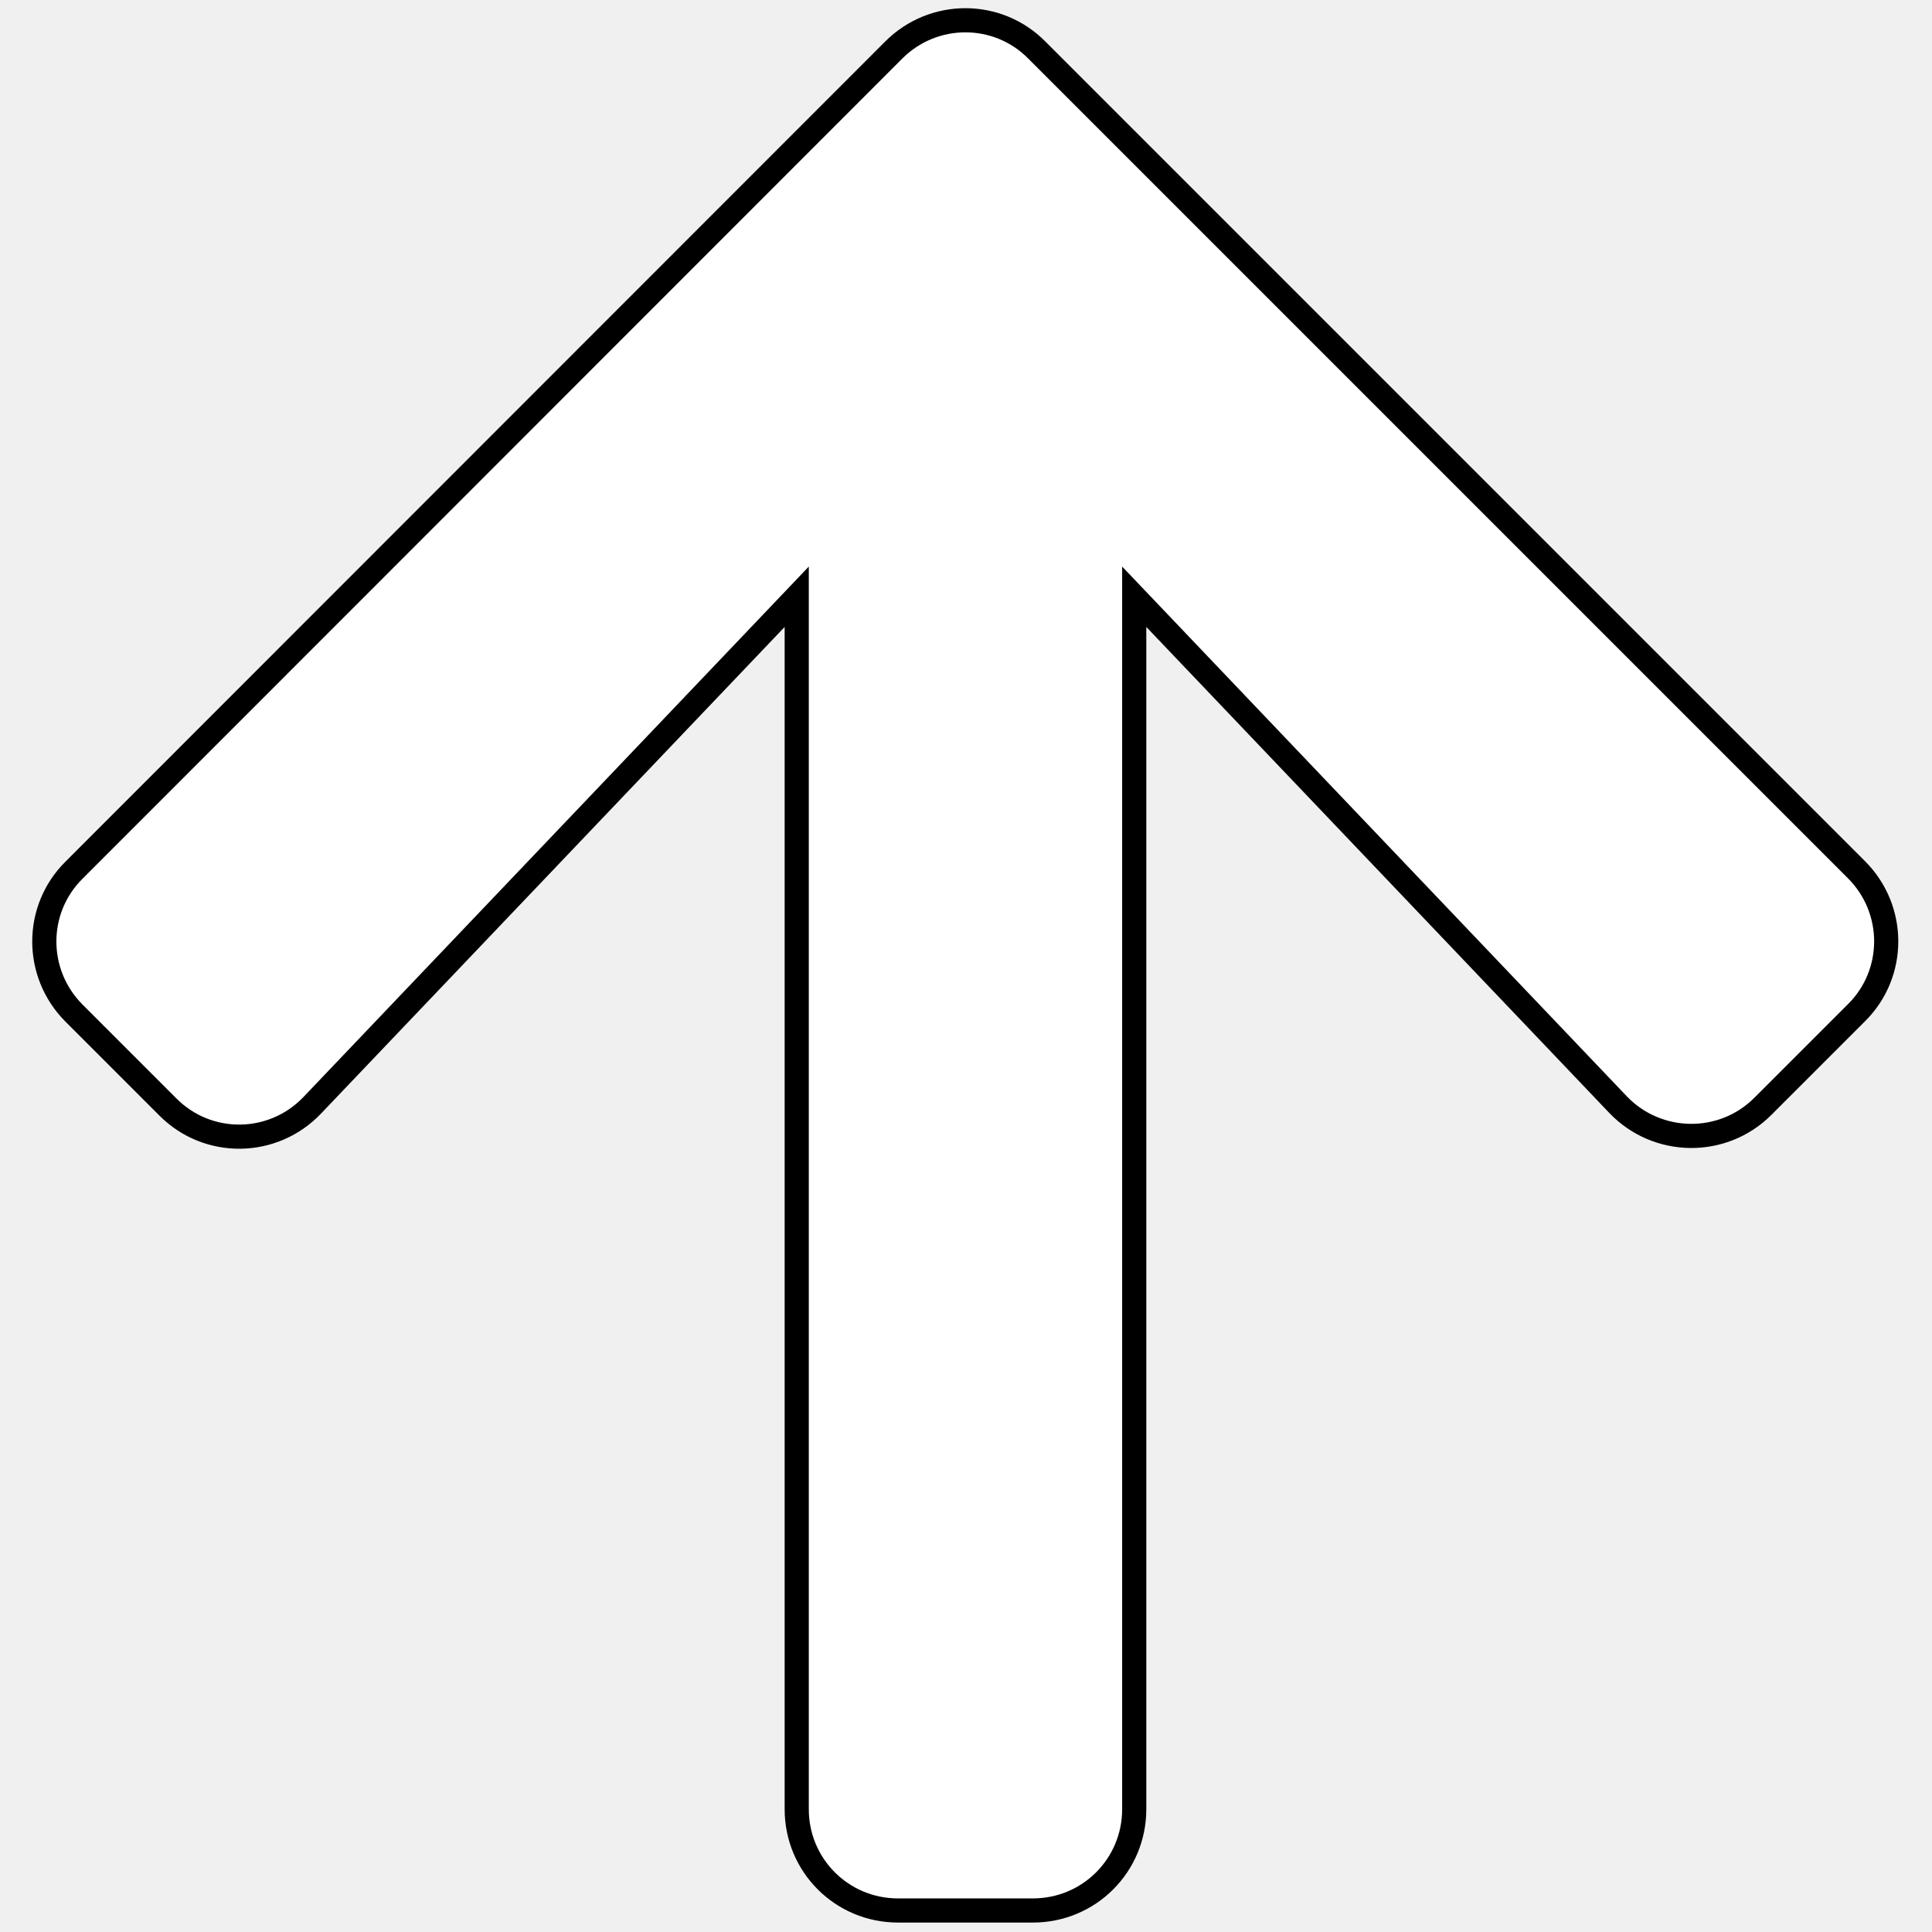
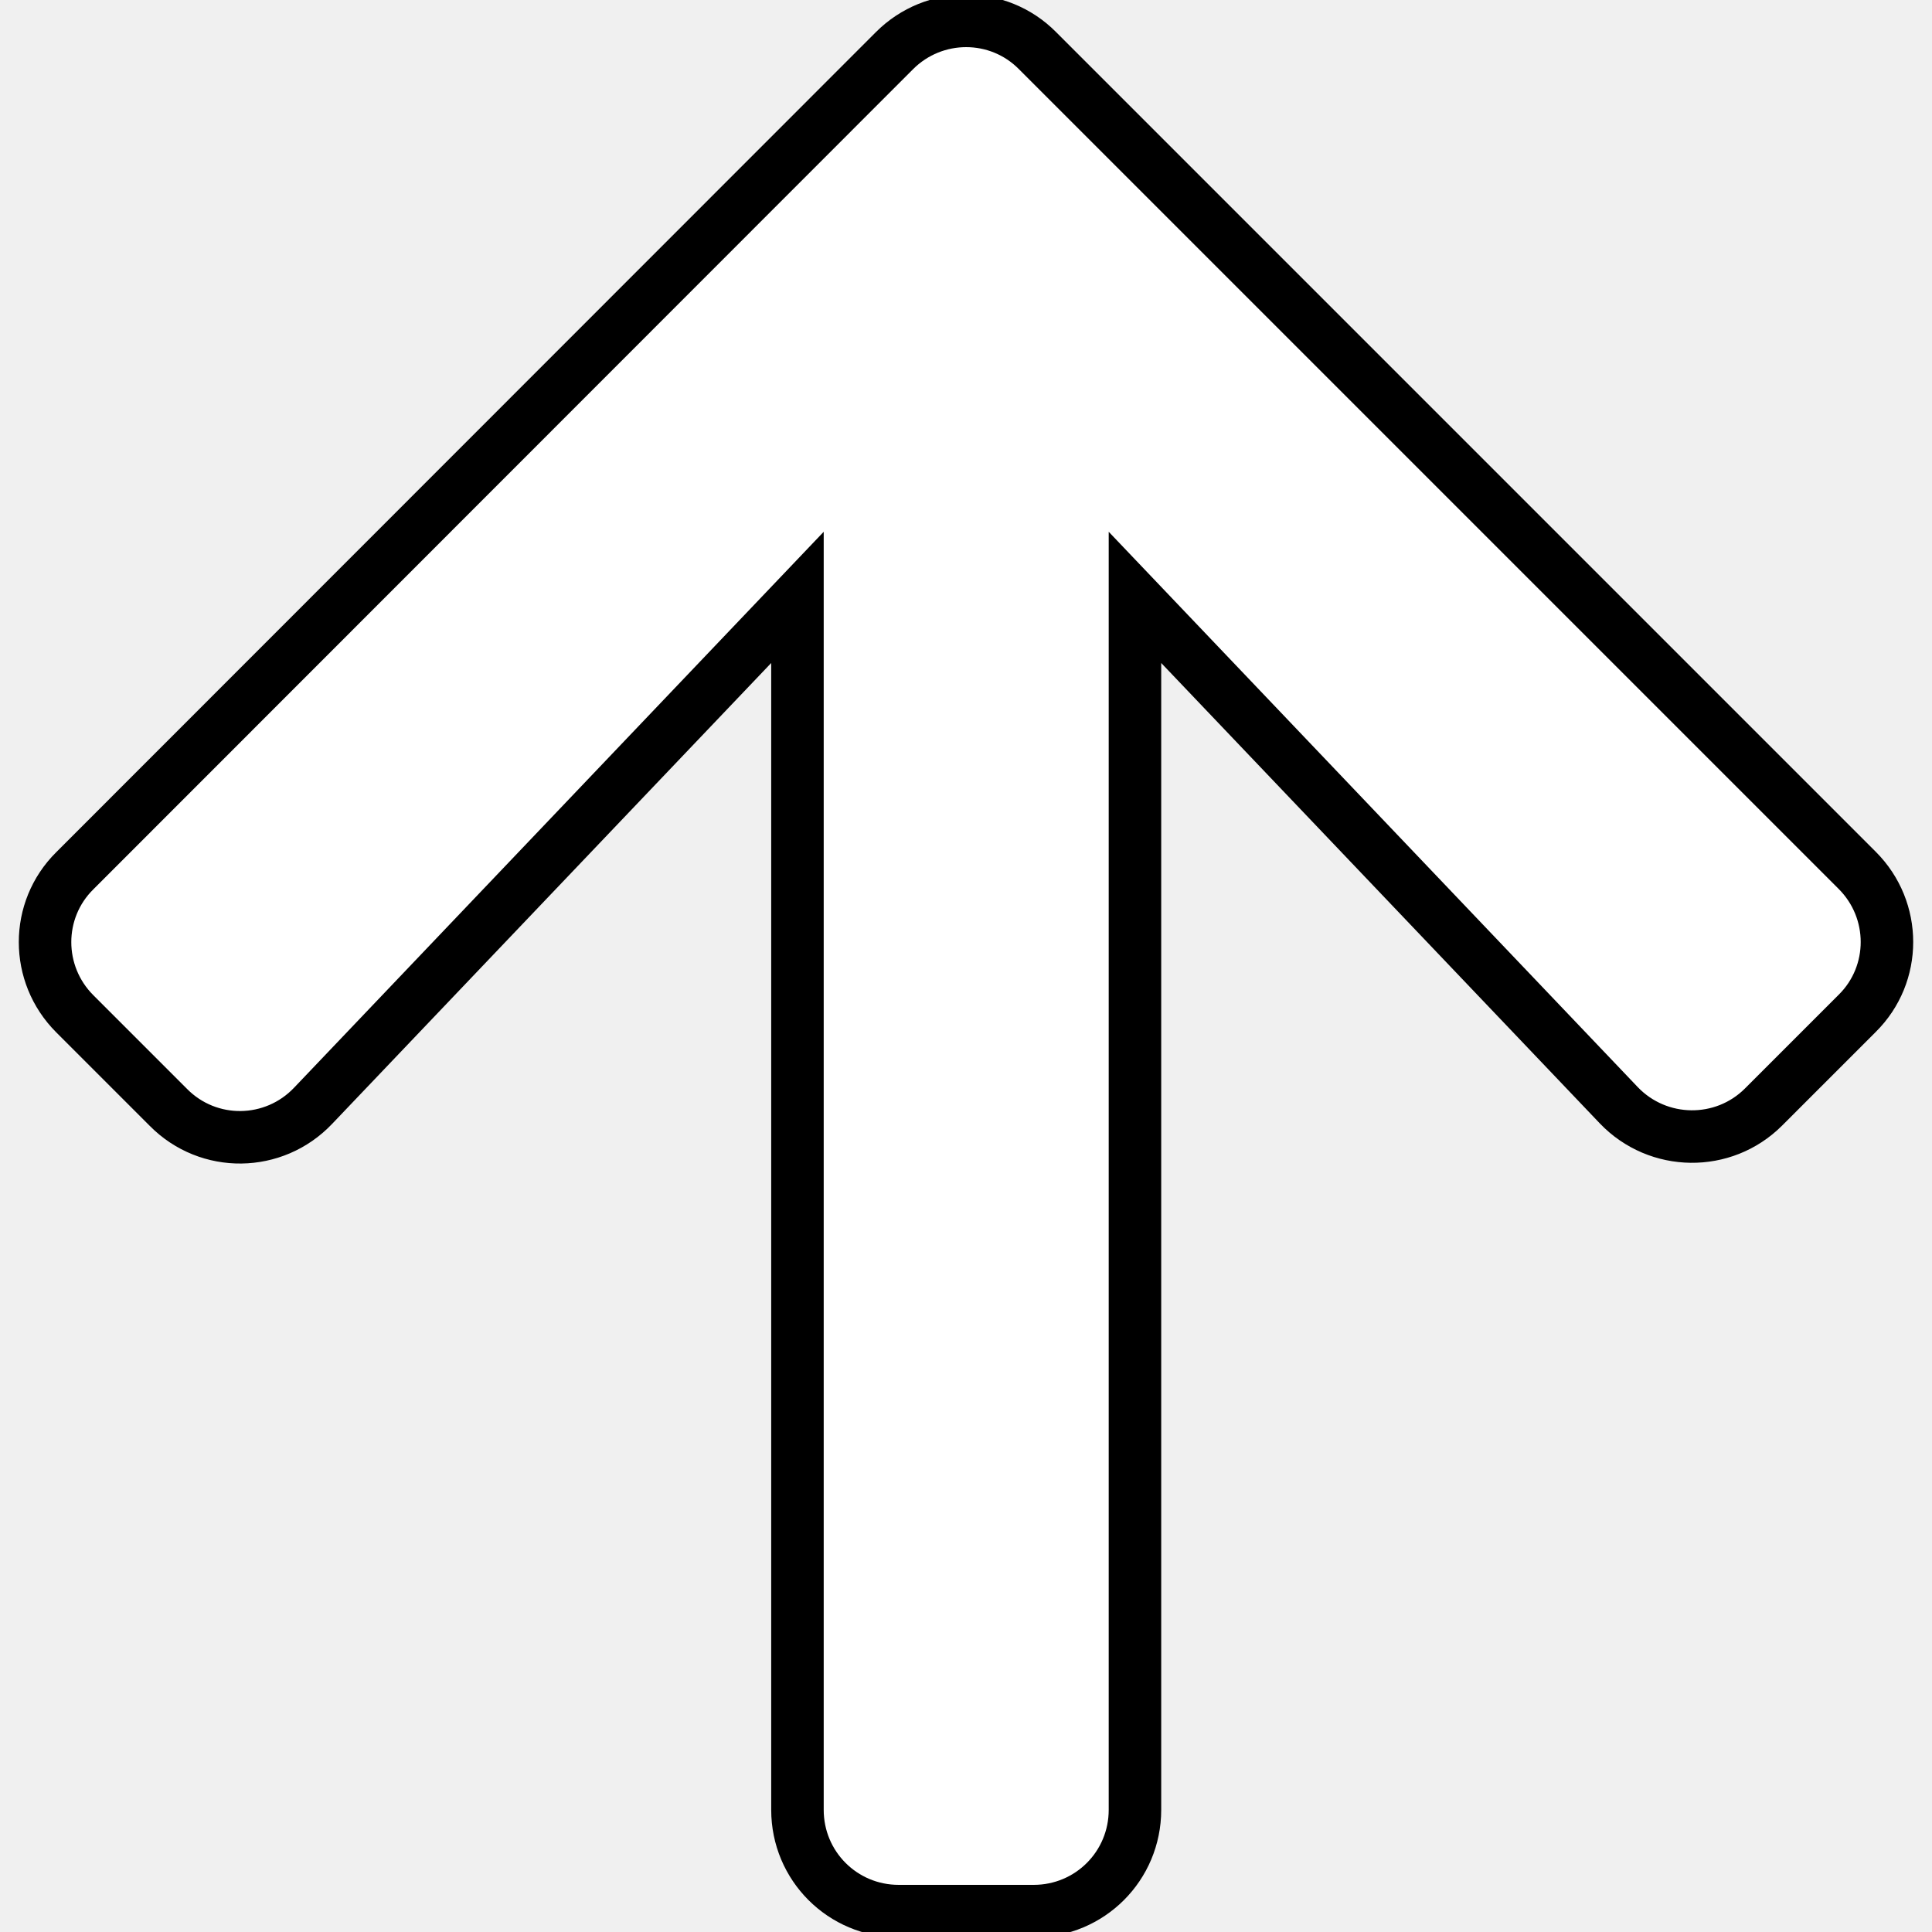
- <svg xmlns="http://www.w3.org/2000/svg" version="1.1" id="Layer_1" x="0px" y="0px" width="1840px" height="1840px" viewBox="-19.5 980.5 1840 1840" enable-background="new -19.5 980.5 1840 1840" xml:space="preserve">
-   <path fill="#FFFFFF" stroke="#000000" stroke-width="23" d="M140.223,2034.599l-89.196-89.196  c-37.768-37.769-37.768-98.84,0-136.205l780.669-781.071c37.768-37.769,98.839-37.769,136.205,0l780.67,780.67  c37.769,37.768,37.769,98.839,0,136.205l-89.196,89.196c-38.17,38.17-100.446,37.365-137.812-1.607l-460.849-483.75v1154.732  c0,53.438-42.991,96.429-96.429,96.429h-128.57c-53.438,0-96.43-42.991-96.43-96.429V1548.839l-461.25,484.152  C240.669,2072.366,178.393,2073.17,140.223,2034.599z" />
+ <svg xmlns="http://www.w3.org/2000/svg" version="1.1" id="Layer_1" x="0px" y="0px" width="1840px" height="1840px" viewBox="0 0 1840 1840" enable-background="new 0 0 1840 1840" xml:space="preserve">
+   <path fill="#FFFFFF" stroke="#000000" stroke-width="50" d="M160.424,1054.696l-89.196-89.194  c-37.768-37.771-37.768-98.842,0-136.205L851.897,48.226c37.768-37.77,98.839-37.77,136.205,0l780.67,780.67  c37.769,37.769,37.769,98.839,0,136.205l-89.196,89.196c-38.17,38.17-100.446,37.363-137.812-1.607l-460.849-483.75v1154.731  c0,53.438-42.991,96.43-96.429,96.43h-128.57c-53.438,0-96.43-42.991-96.43-96.43V568.937l-461.25,484.152  C260.87,1092.464,198.594,1093.268,160.424,1054.696z" />
</svg>
